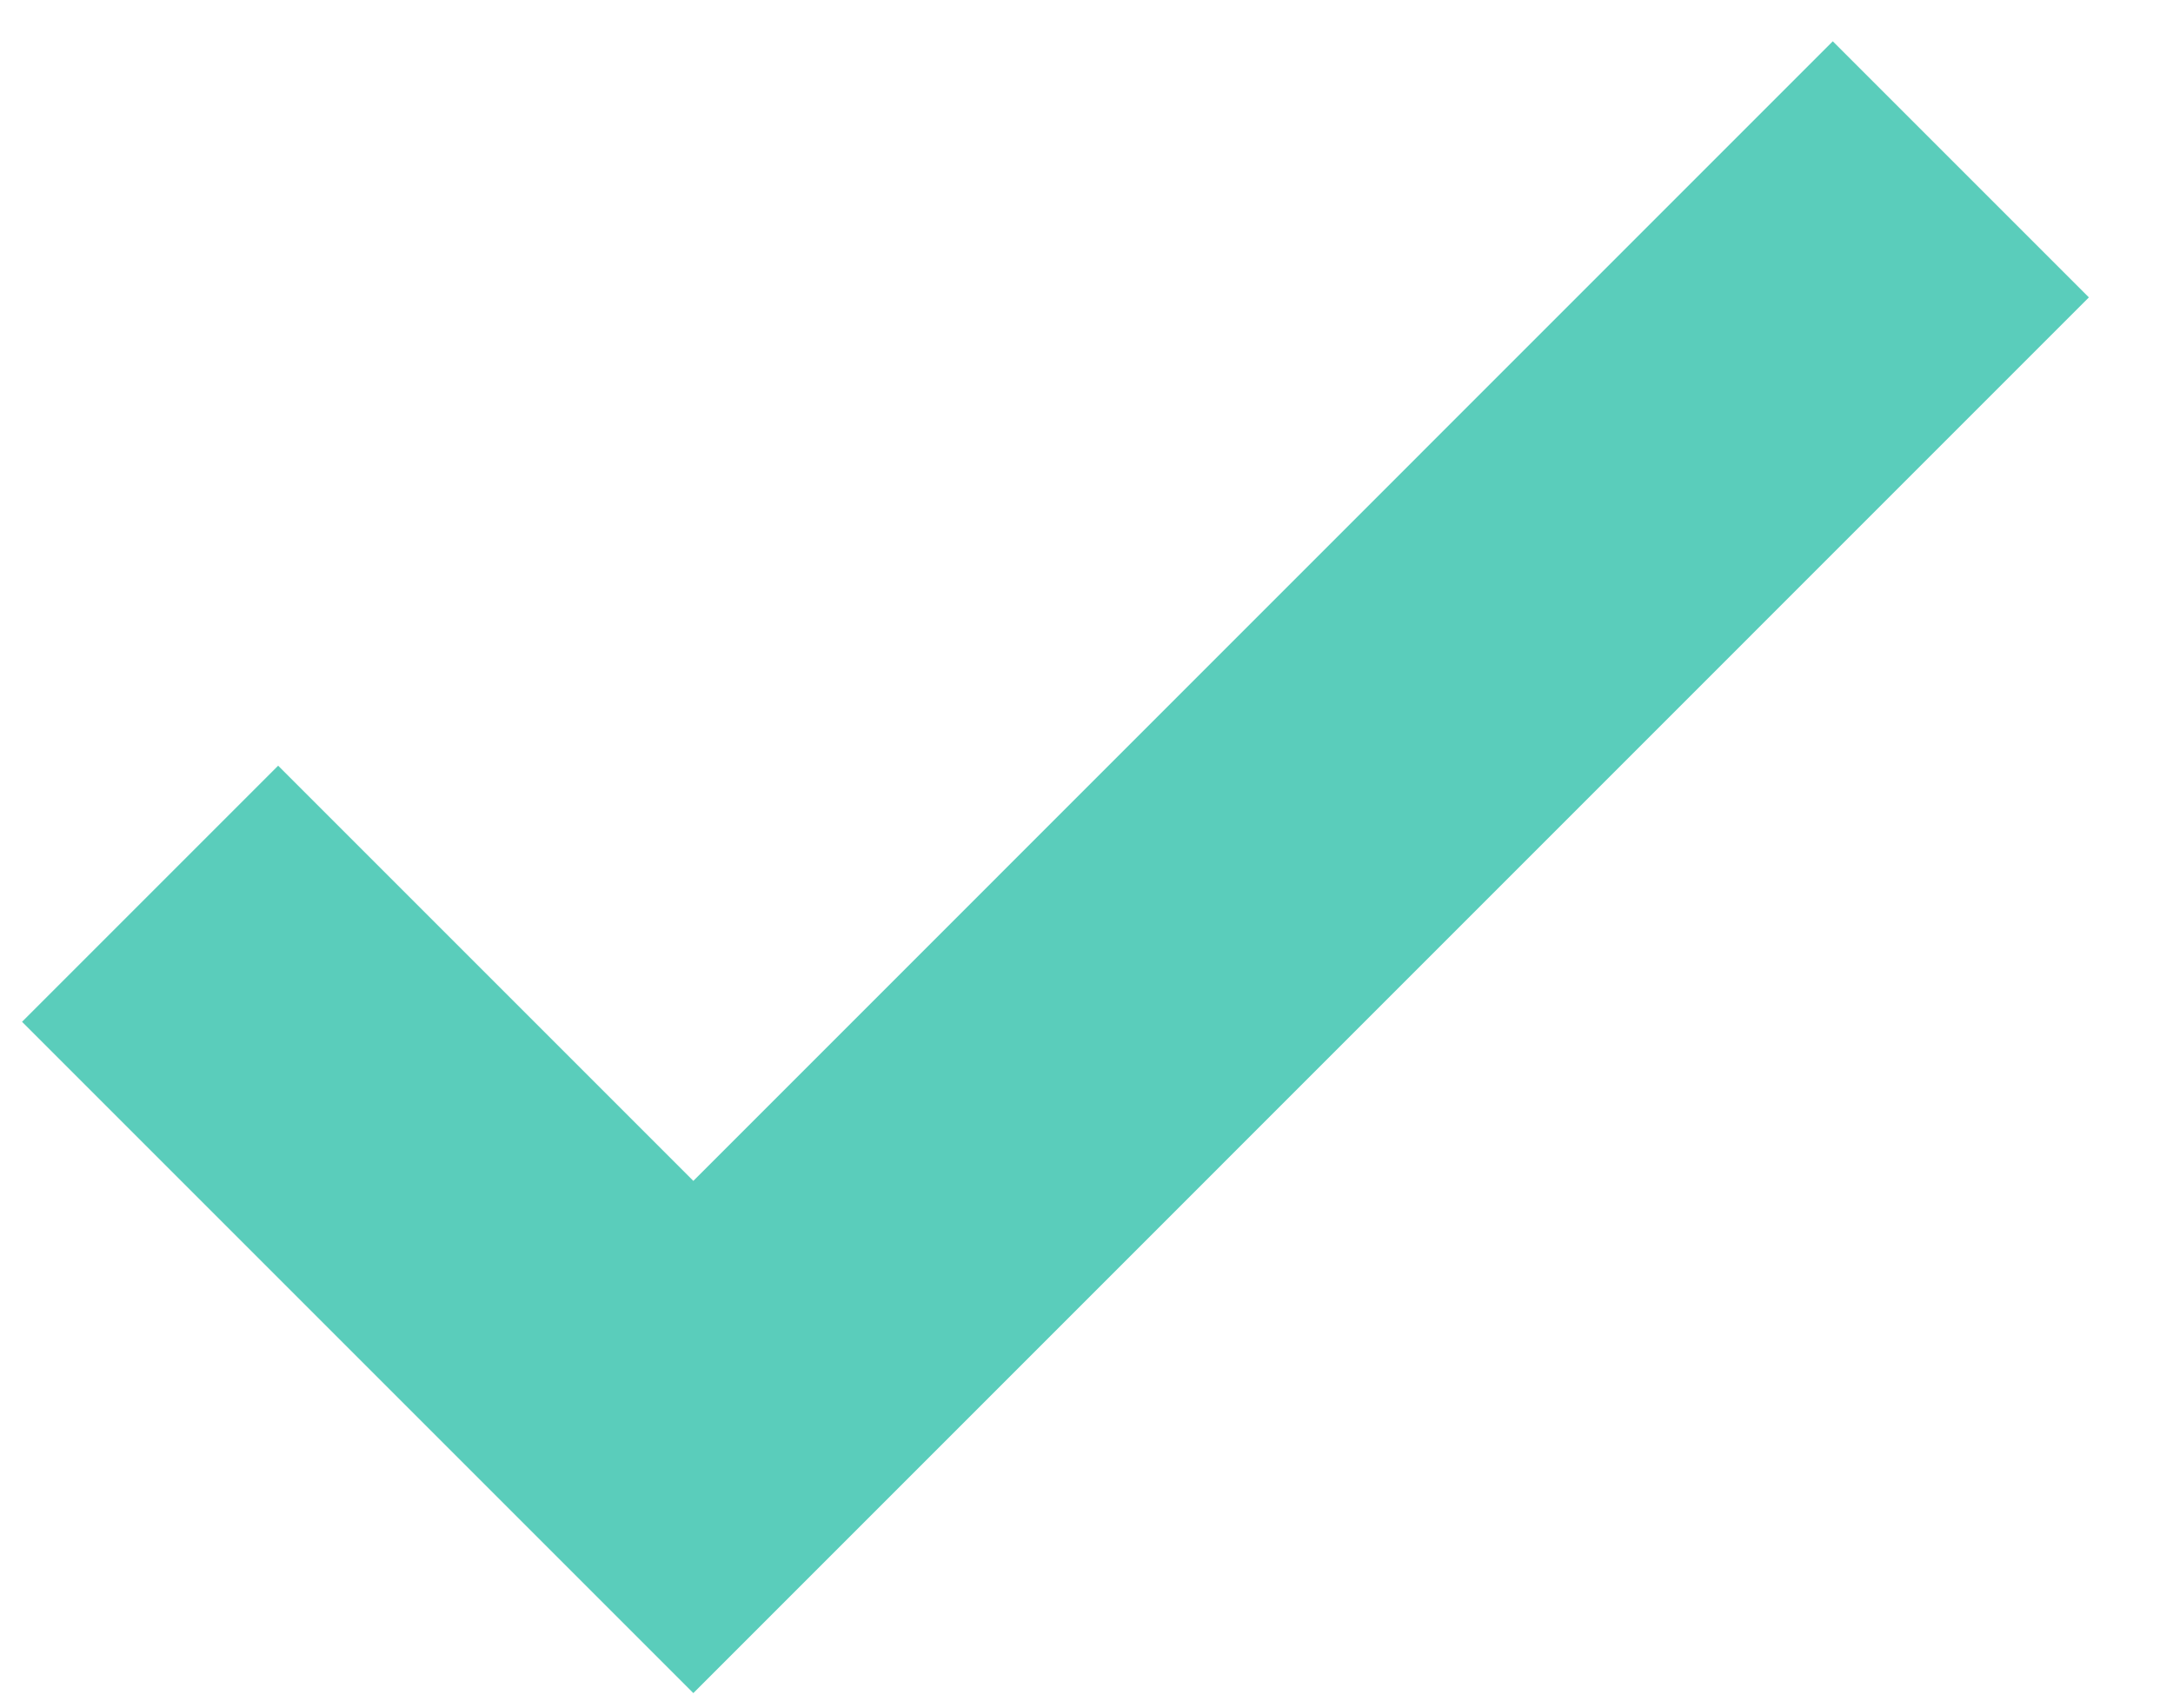
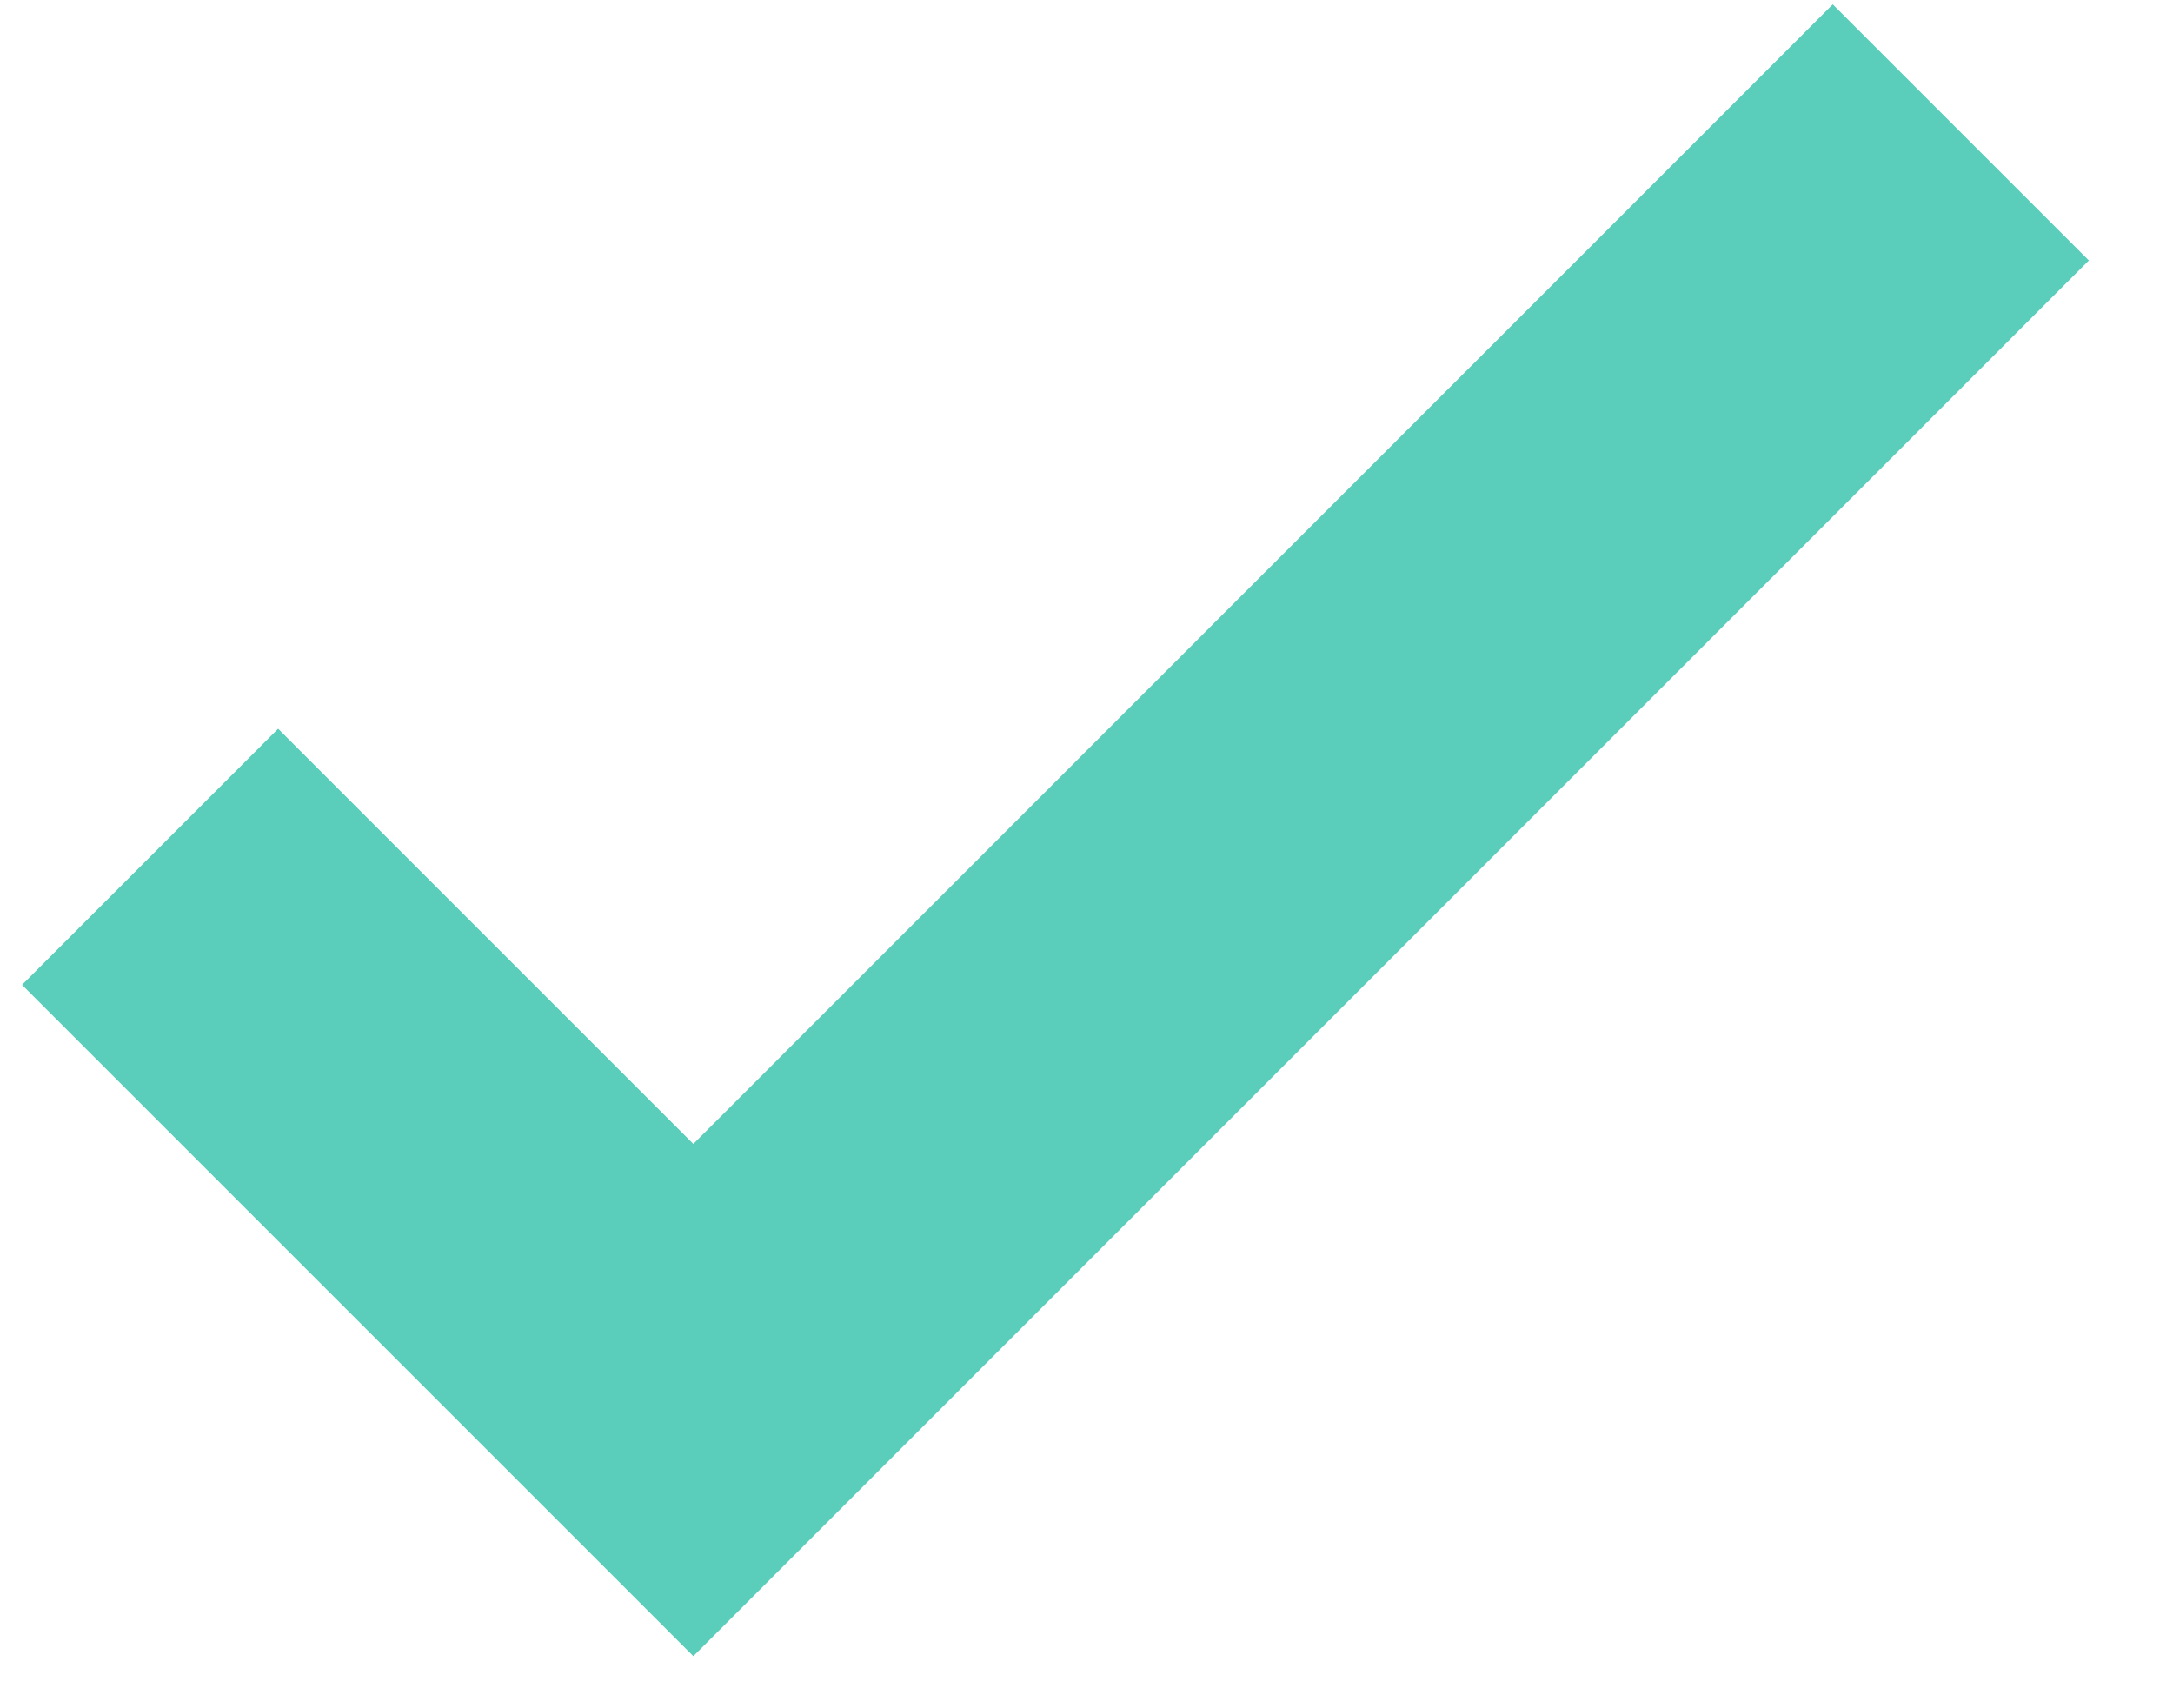
<svg xmlns="http://www.w3.org/2000/svg" width="14" height="11" viewBox="0 0 14 11" fill="none">
-   <path fill-rule="evenodd" clip-rule="evenodd" d="M13.458 1.916L4.467 10.908L0.142 6.583L1.792 4.933L4.467 7.608L11.808 0.266L13.458 1.916Z" fill="#5ACDBB" />
+   <path fill-rule="evenodd" clip-rule="evenodd" d="M13.458 1.678L4.467 10.67L0.142 6.345L1.792 4.695L4.467 7.37L11.808 0.028L13.458 1.678Z" fill="#5ACDBB" />
</svg>
